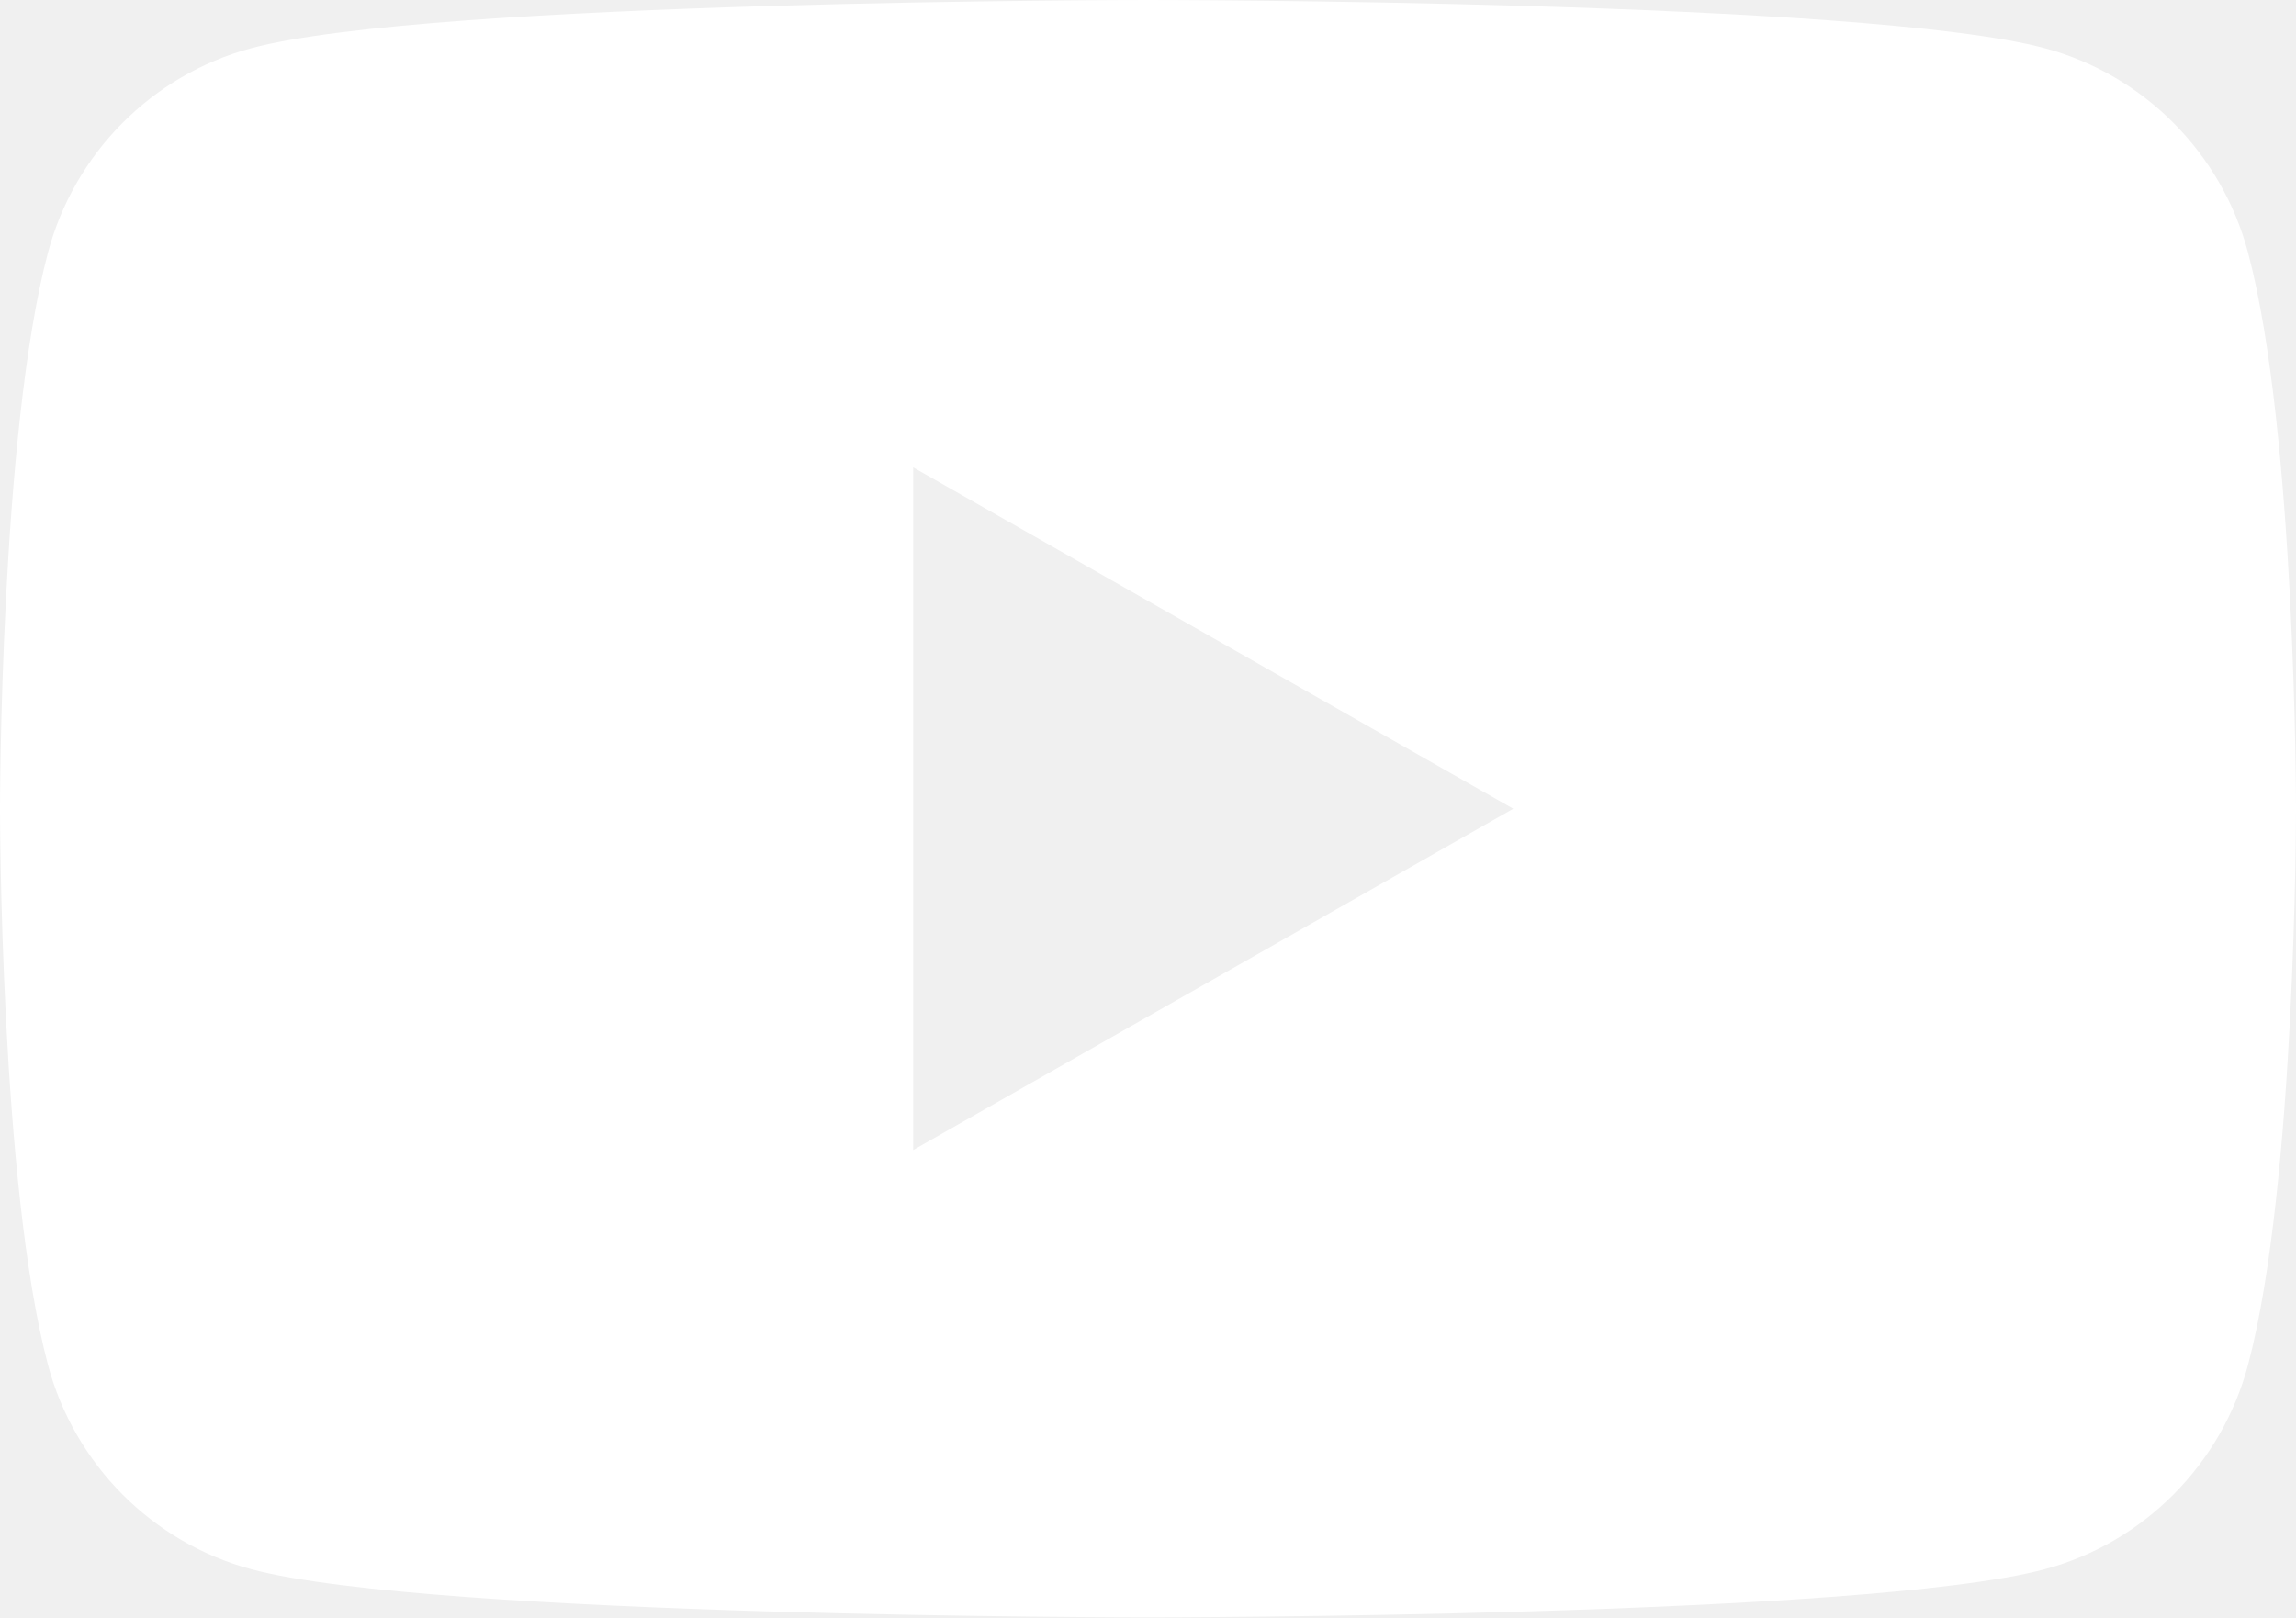
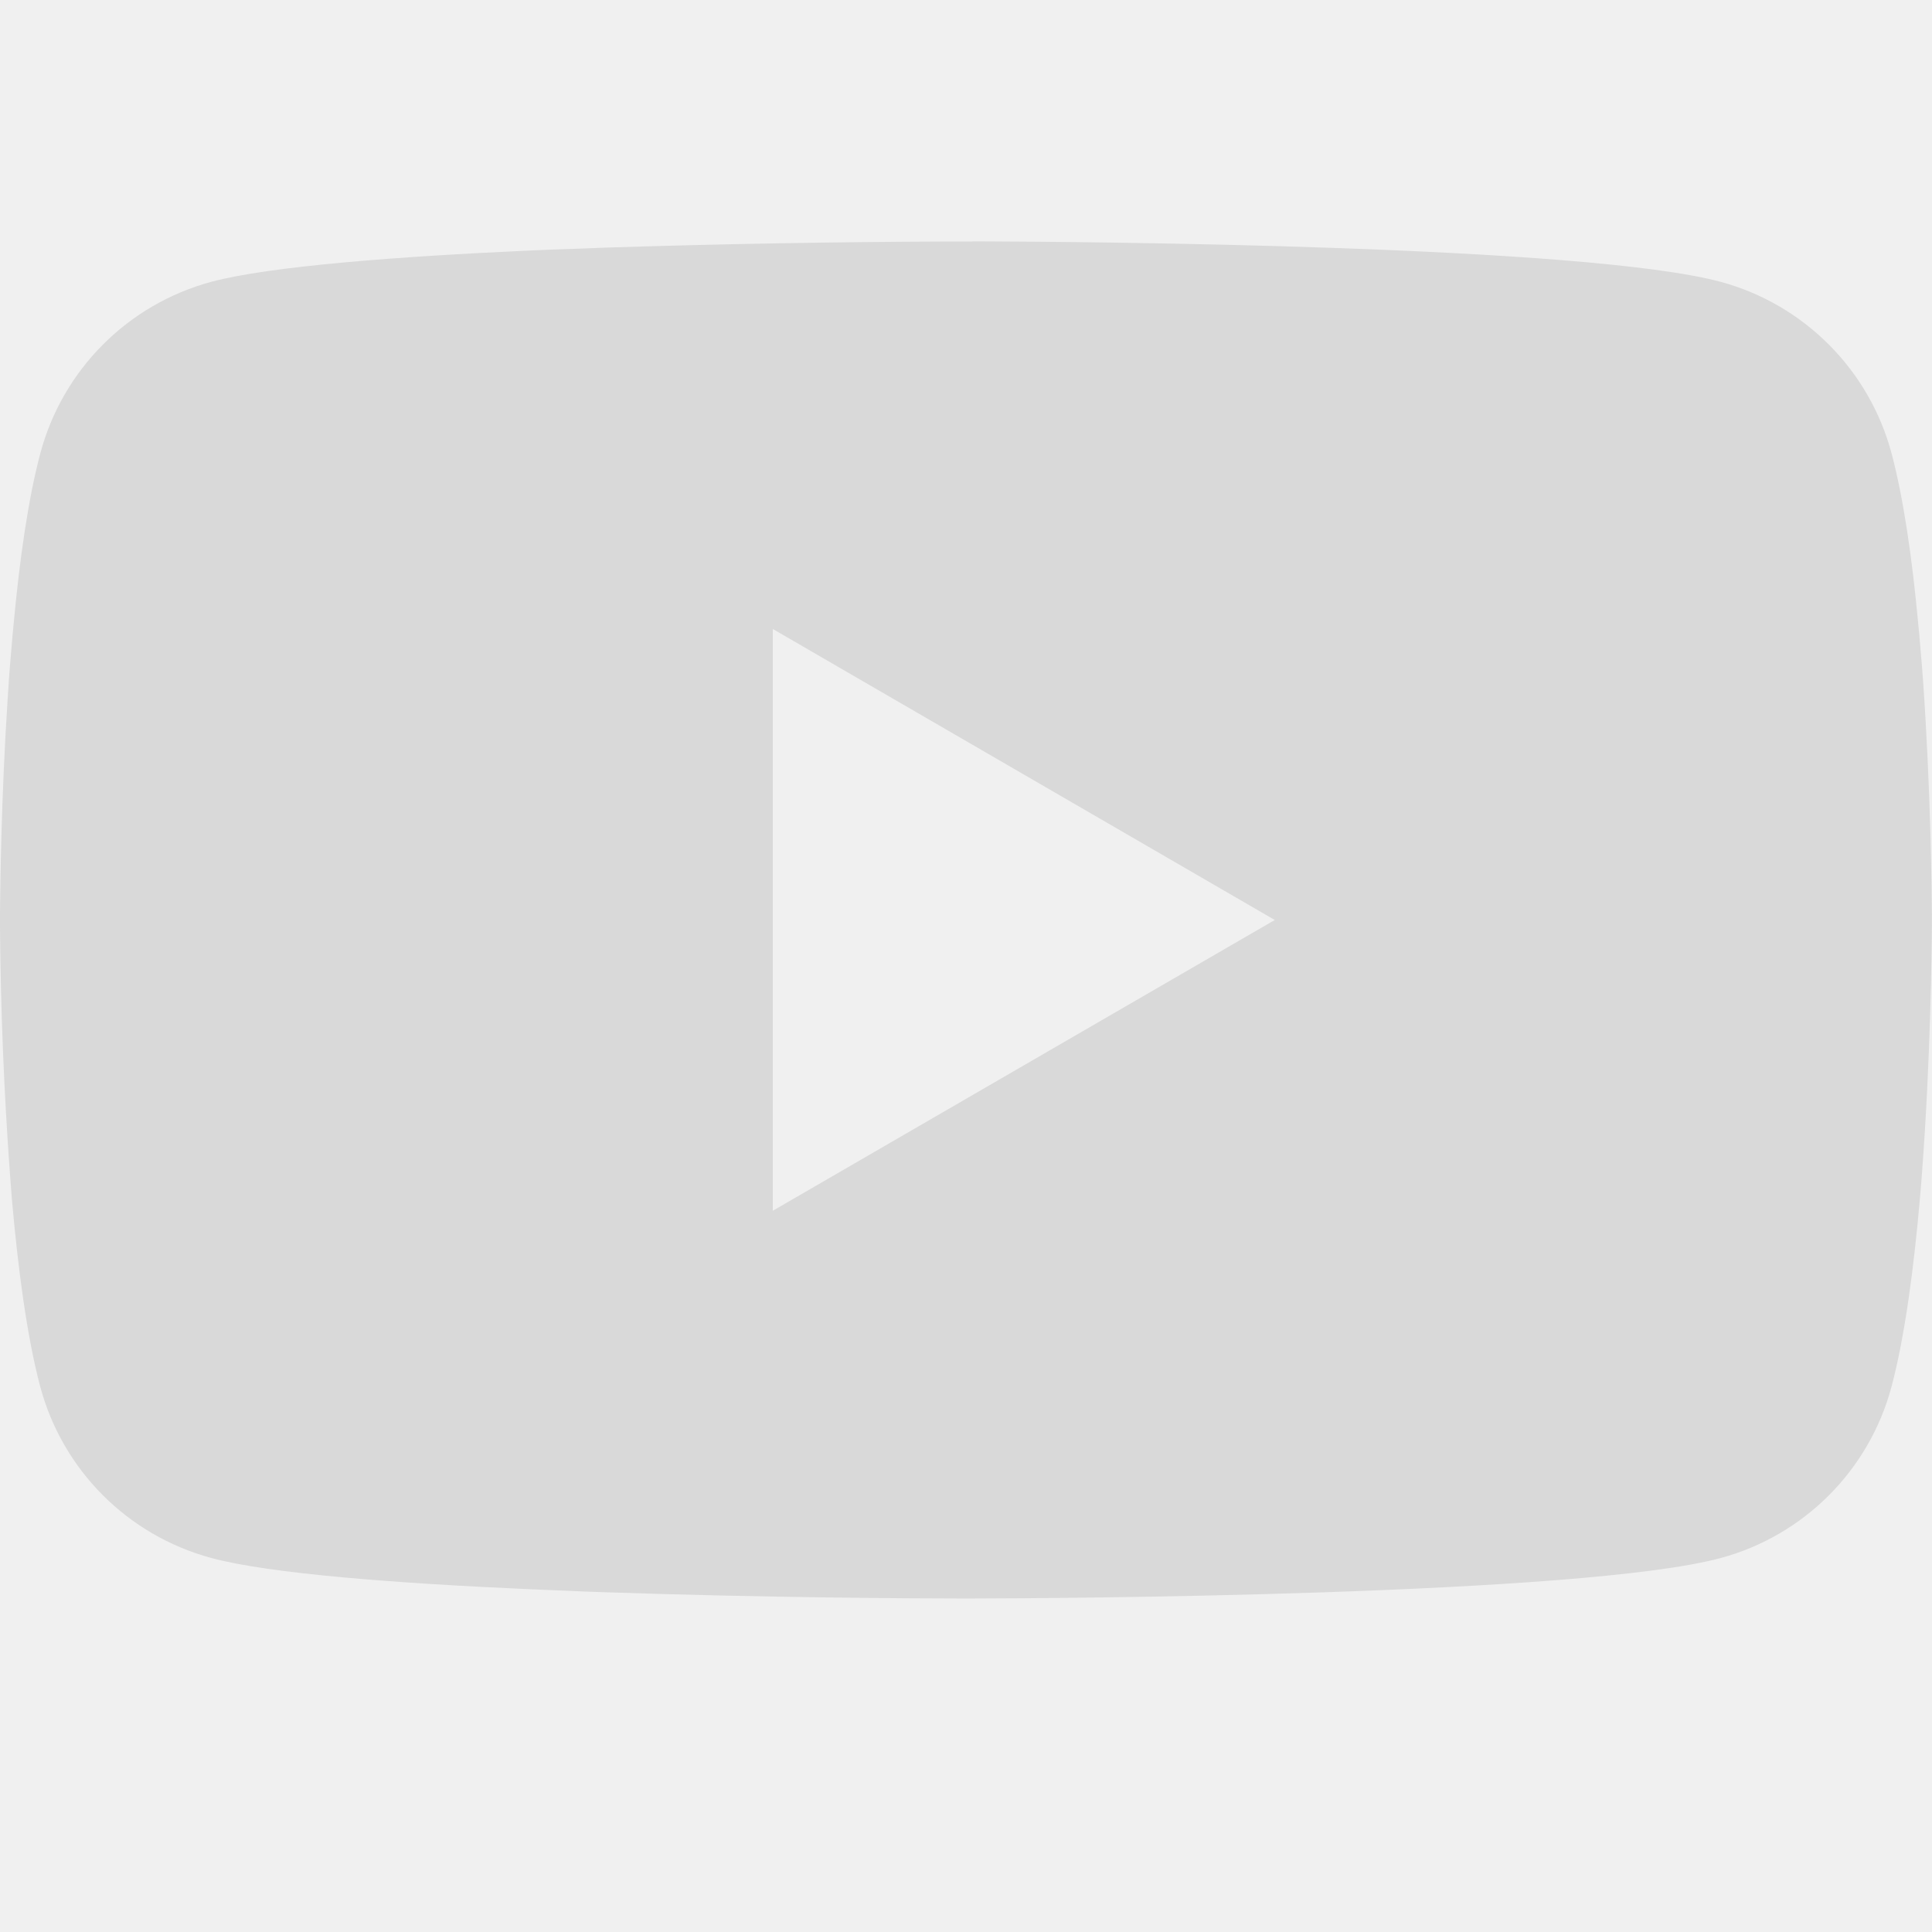
- <svg xmlns="http://www.w3.org/2000/svg" shape-rendering="geometricPrecision" text-rendering="geometricPrecision" image-rendering="optimizeQuality" fill-rule="evenodd" clip-rule="evenodd" viewBox="0 0 512 360.726">
-   <path fill="#fff" d="M456.035 10.769c22.031 5.926 39.377 23.386 45.265 45.56C512 96.516 512 180.363 512 180.363s0 83.846-10.7 124.037c-5.888 22.17-23.234 39.631-45.265 45.559-39.928 10.767-200.034 10.767-200.034 10.767s-160.107 0-200.035-10.767C33.937 344.031 16.587 326.57 10.7 304.4 0 264.209 0 180.363 0 180.363S0 96.516 10.7 56.329c5.887-22.174 23.237-39.634 45.266-45.56C95.894 0 256.001 0 256.001 0s160.106 0 200.034 10.769zm-252.398 245.72l133.818-76.122-133.818-76.131v152.253z" />
+ <svg xmlns="http://www.w3.org/2000/svg" width="25" height="25" fill="#D9D9D9" class="bi bi-youtube" viewBox="0 0 16 16">
+   <path d="M8.051 1.999h.089c.822.003 4.987.033 6.11.335a2.01 2.01 0 0 1 1.415 1.42c.101.38.172.883.22 1.402l.01.104.022.26.008.104c.065.914.073 1.77.074 1.957v.075c-.001.194-.01 1.108-.082 2.06l-.008.105-.009.104c-.05.572-.124 1.14-.235 1.558a2.007 2.007 0 0 1-1.415 1.42c-1.16.312-5.569.334-6.18.335h-.142c-.309 0-1.587-.006-2.927-.052l-.17-.006-.087-.004-.171-.007-.171-.007c-1.11-.049-2.167-.128-2.654-.26a2.007 2.007 0 0 1-1.415-1.419c-.111-.417-.185-.986-.235-1.558L.09 9.82l-.008-.104A31.4 31.4 0 0 1 0 7.68v-.123c.002-.215.01-.958.064-1.778l.007-.103.003-.052.008-.104.022-.26.01-.104c.048-.519.119-1.023.22-1.402a2.007 2.007 0 0 1 1.415-1.42c.487-.13 1.544-.21 2.654-.26l.17-.007.172-.006.086-.003.171-.007A99.788 99.788 0 0 1 7.858 2h.193zM6.4 5.209v4.818l4.157-2.408L6.4 5.209z" />
</svg>
